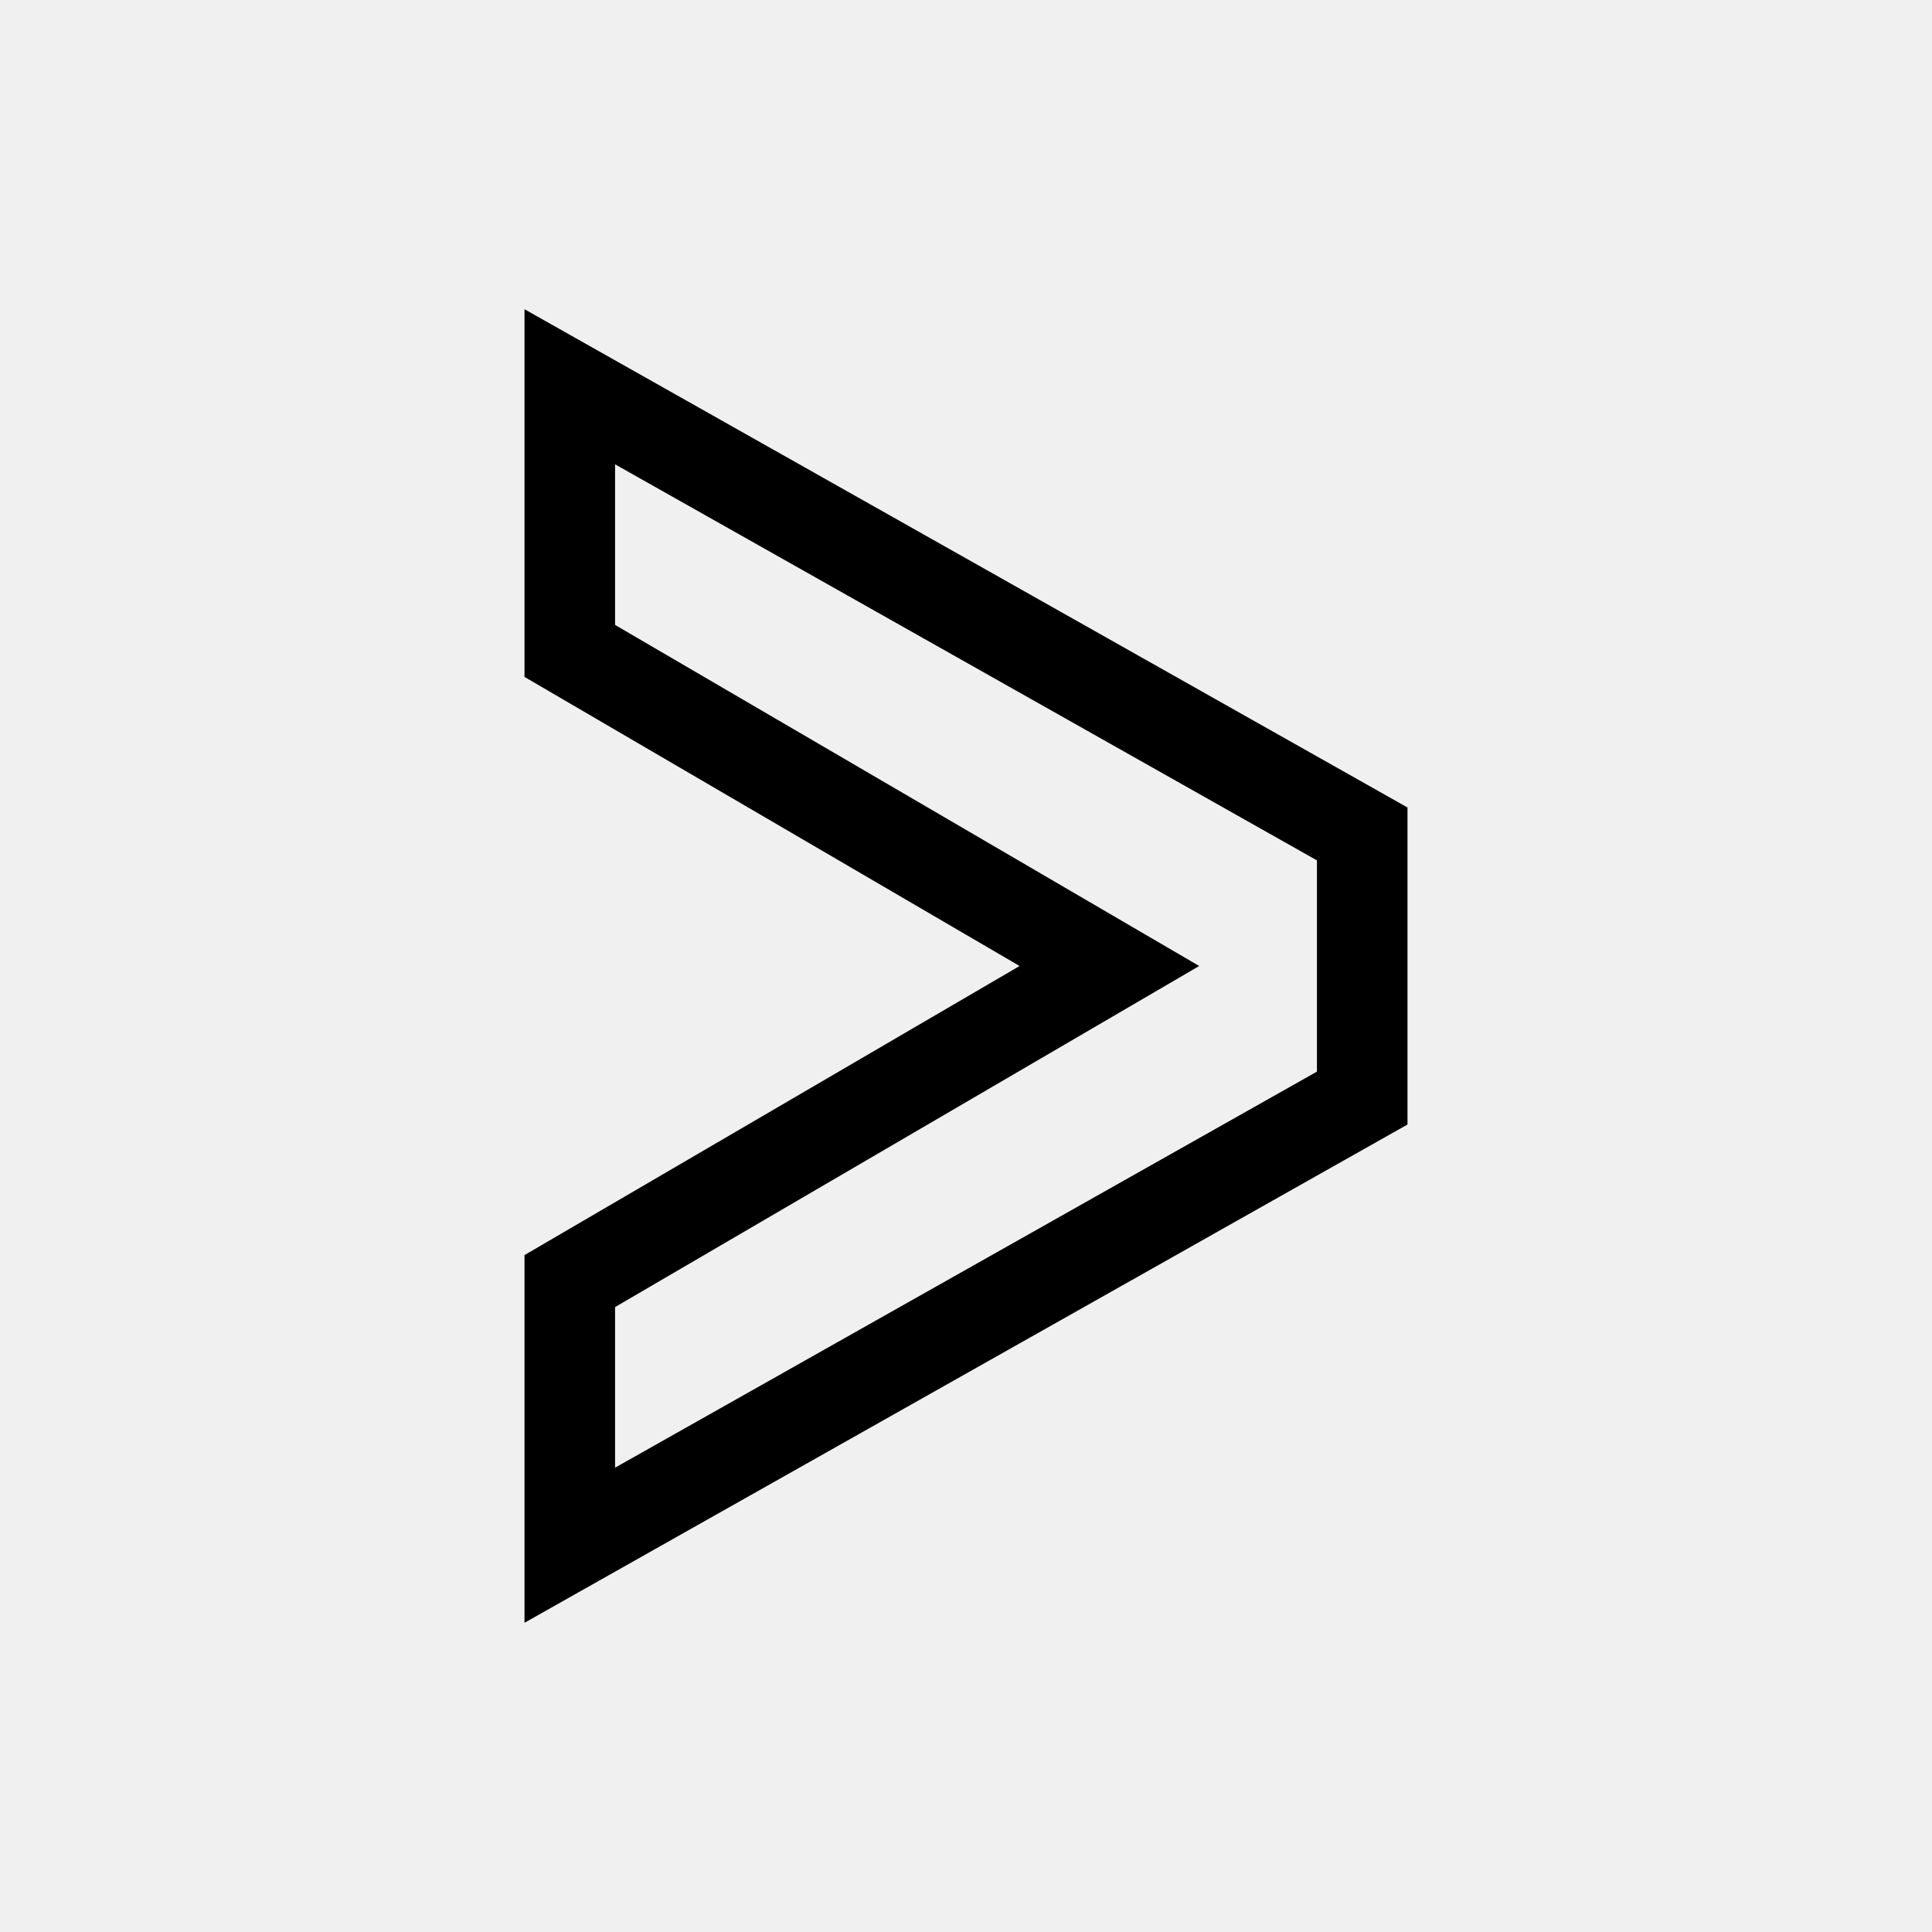
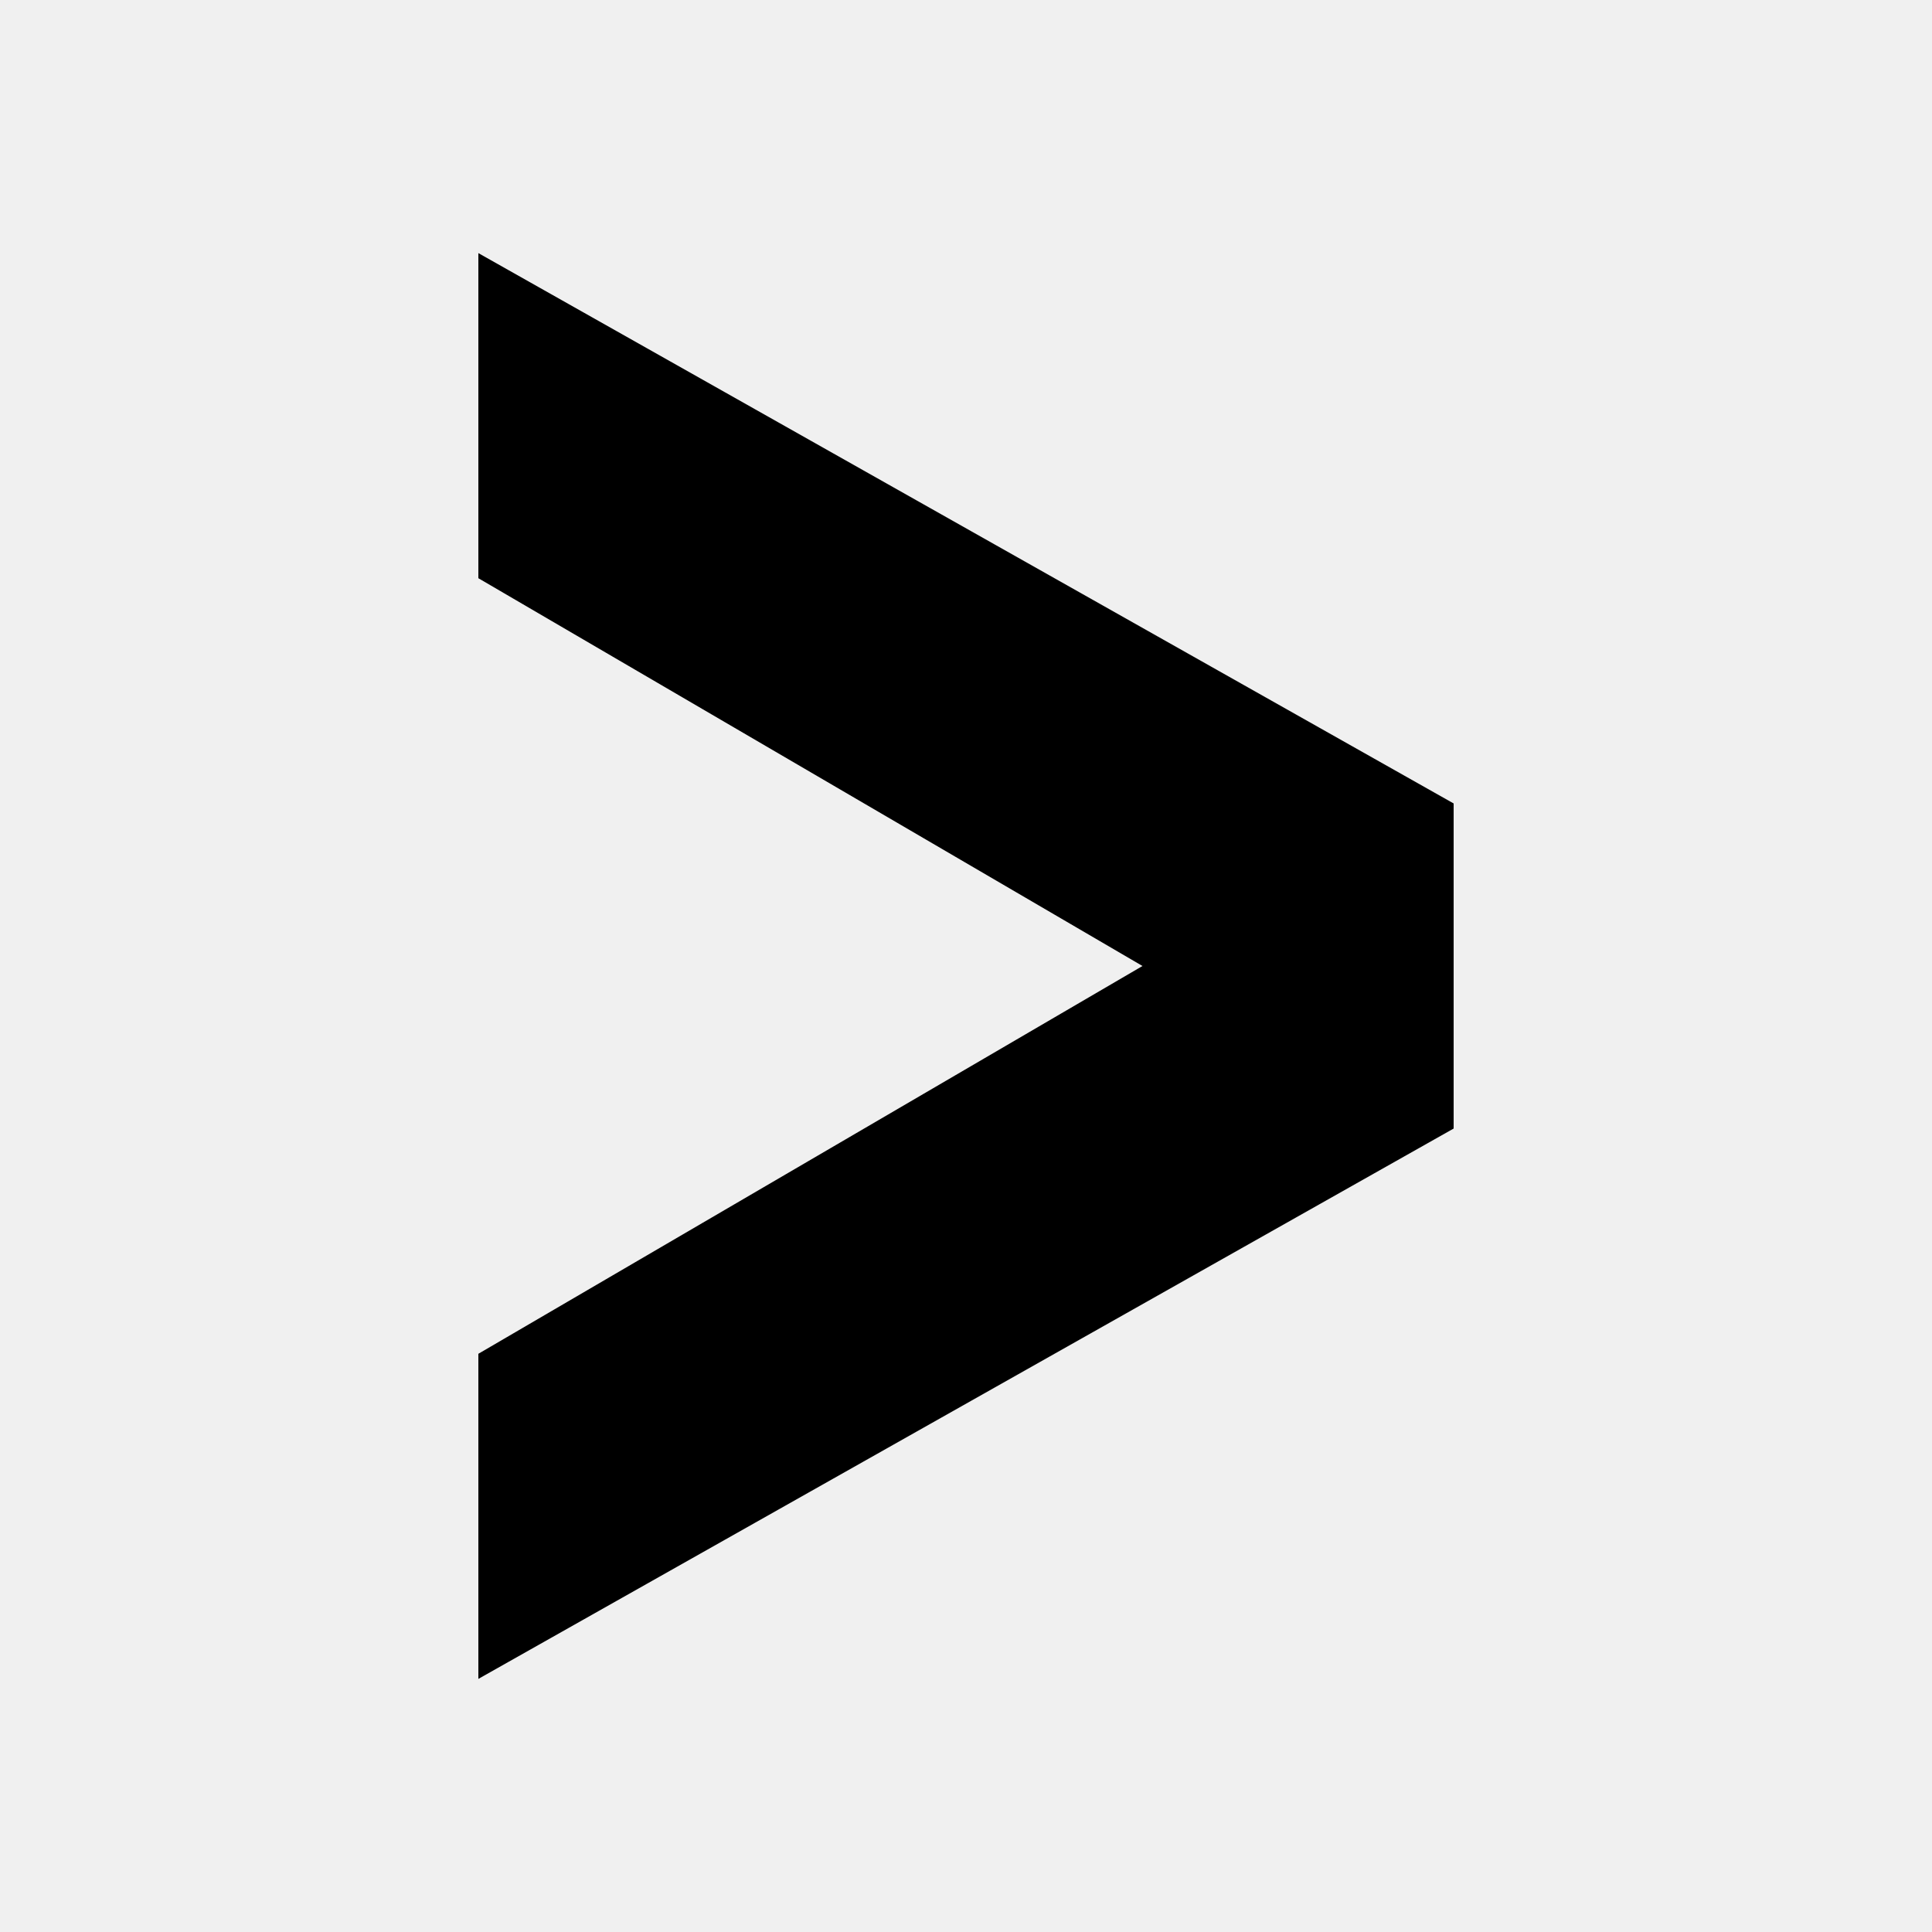
- <svg xmlns="http://www.w3.org/2000/svg" width="1024" height="1024" viewBox="0 0 1024 1024" shape-rendering="geometricPrecision">
-   <style>
-     path { stroke: #000000; }
-     @media (prefers-color-scheme: dark) {
-       path { stroke: #ffffff; }
-     }
-   </style>
-   <path d="M302 205 L302 345 L588 512 L302 679 L302 819 L722 582 L722 442 Z" fill="none" stroke-width="48" stroke-linejoin="miter" stroke-miterlimit="10" />
+ <svg xmlns="http://www.w3.org/2000/svg" width="1024" height="1024" viewBox="96 96 832 832" shape-rendering="geometricPrecision">
+   <path d="M302 205 L302 345 L588 512 L302 679 L302 819 L722 582 L722 442 Z" fill="#000000" />
</svg>
